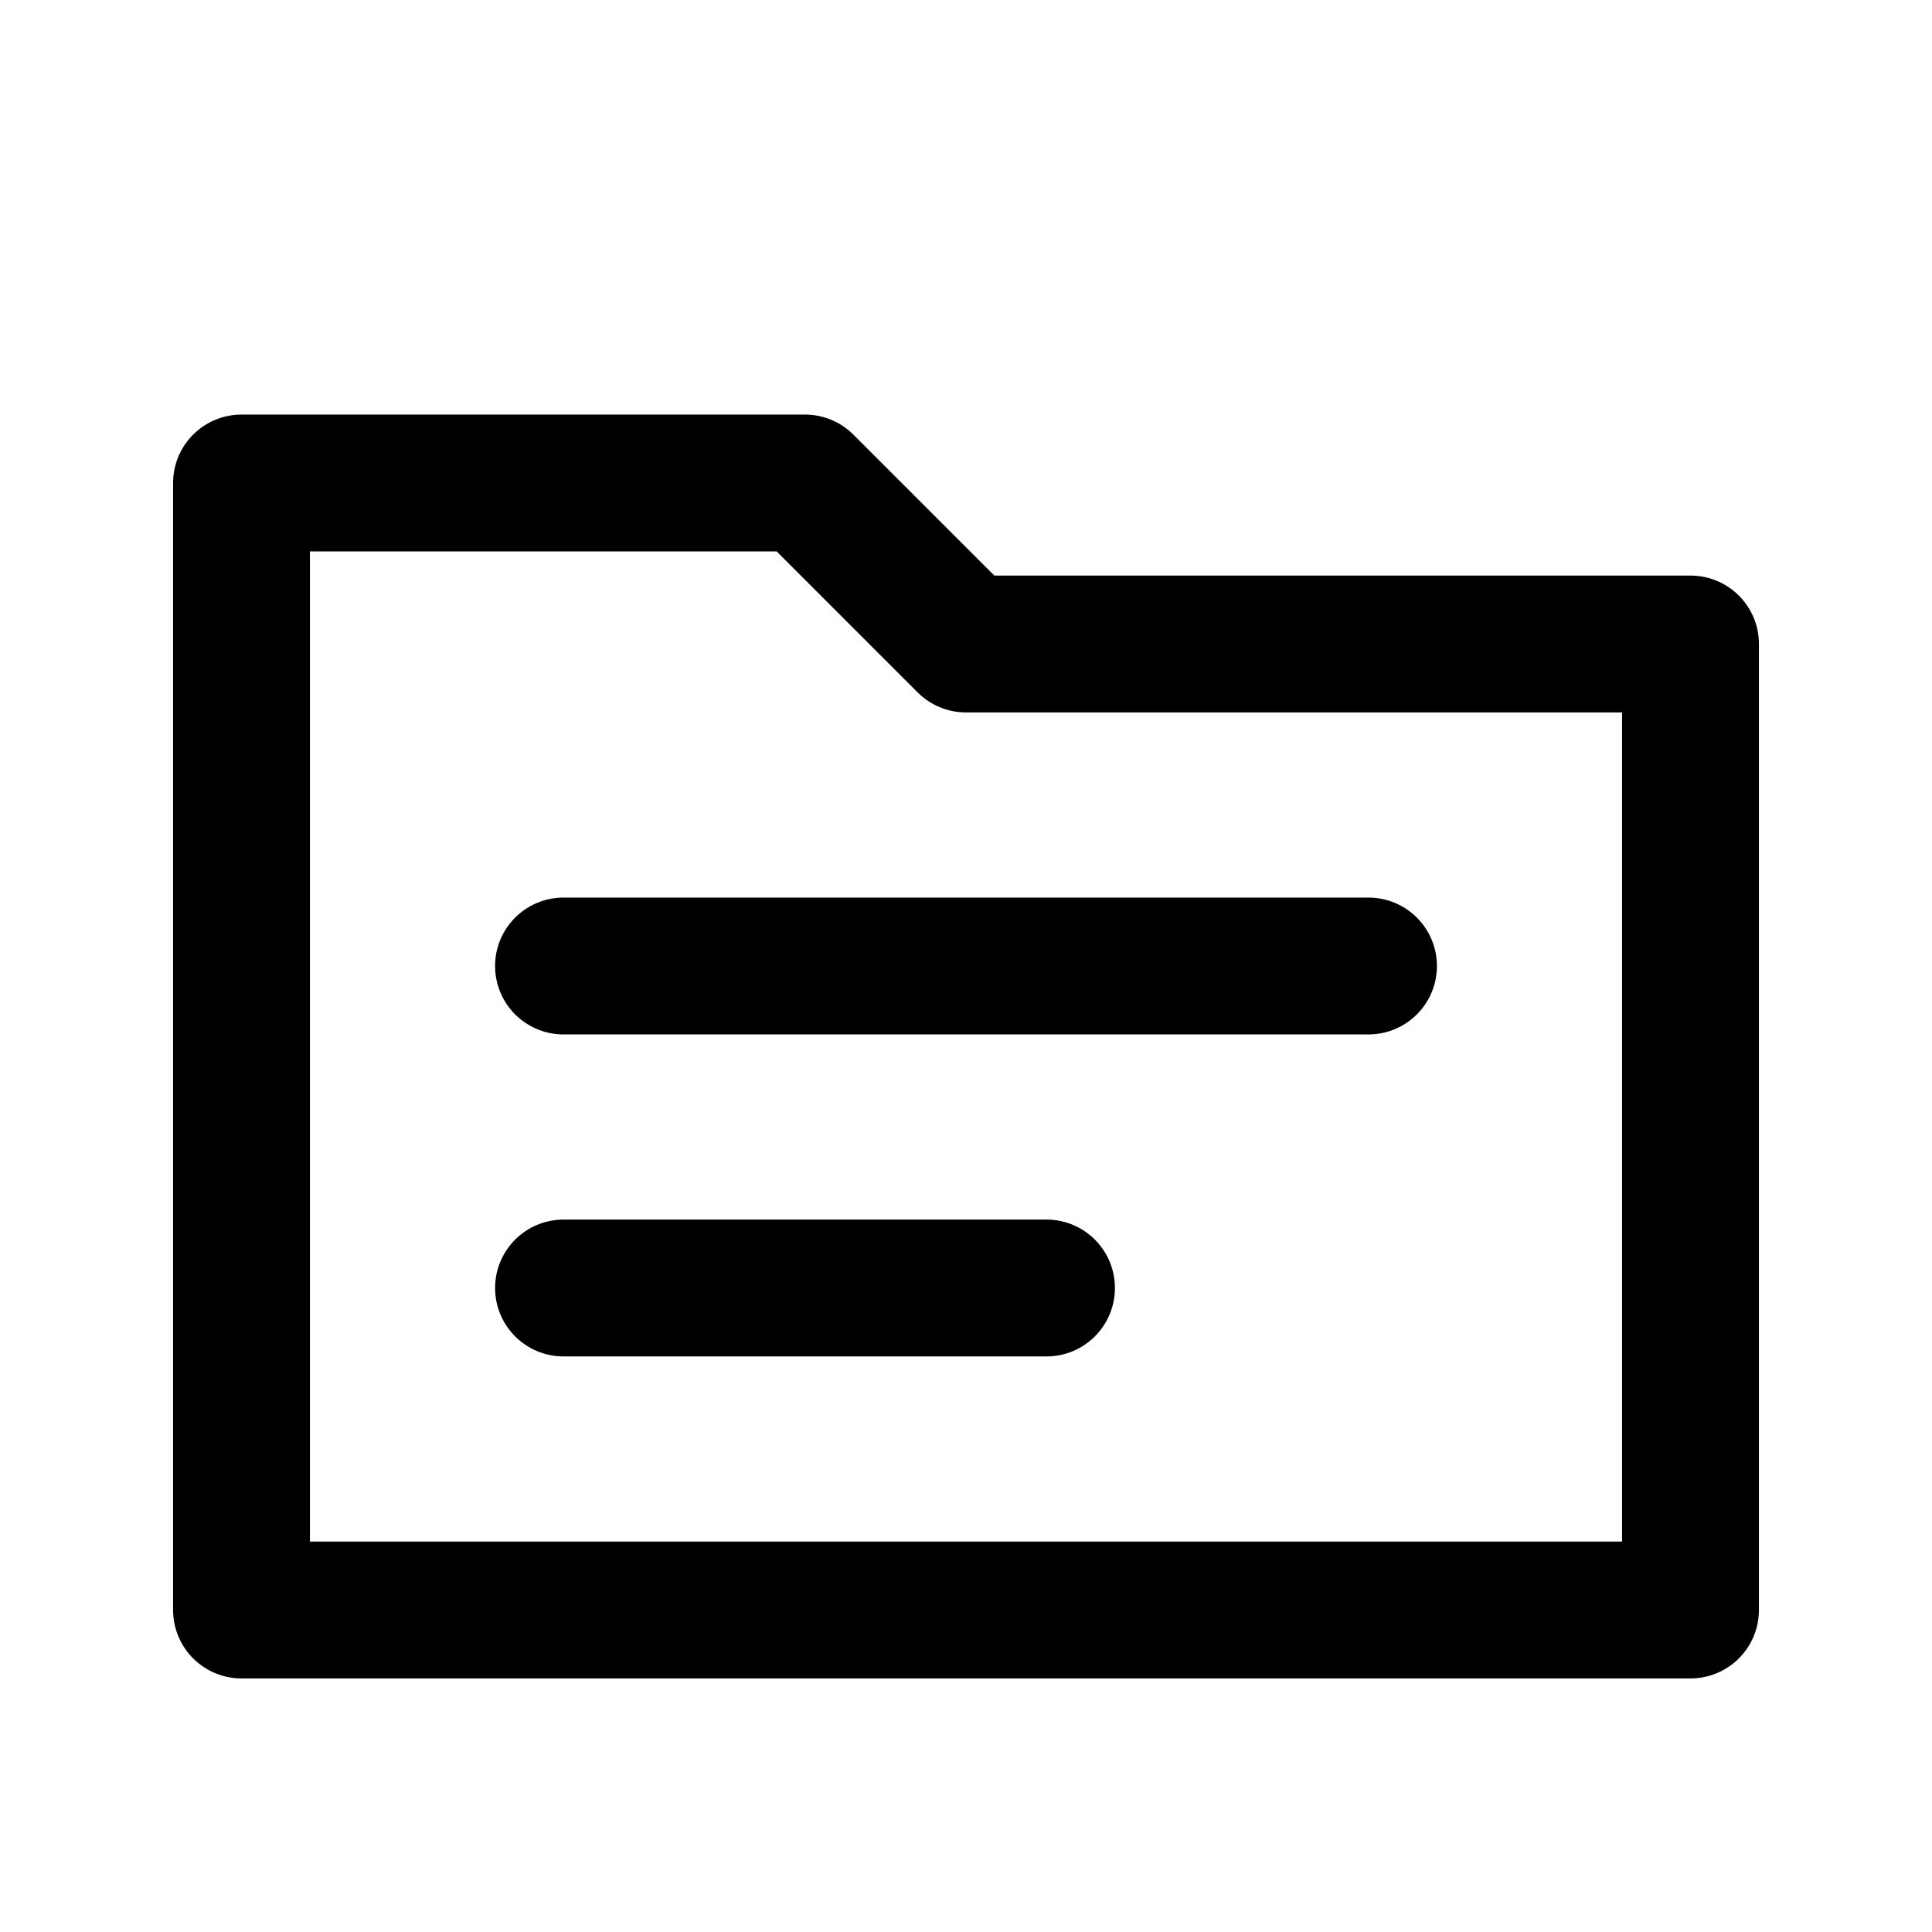
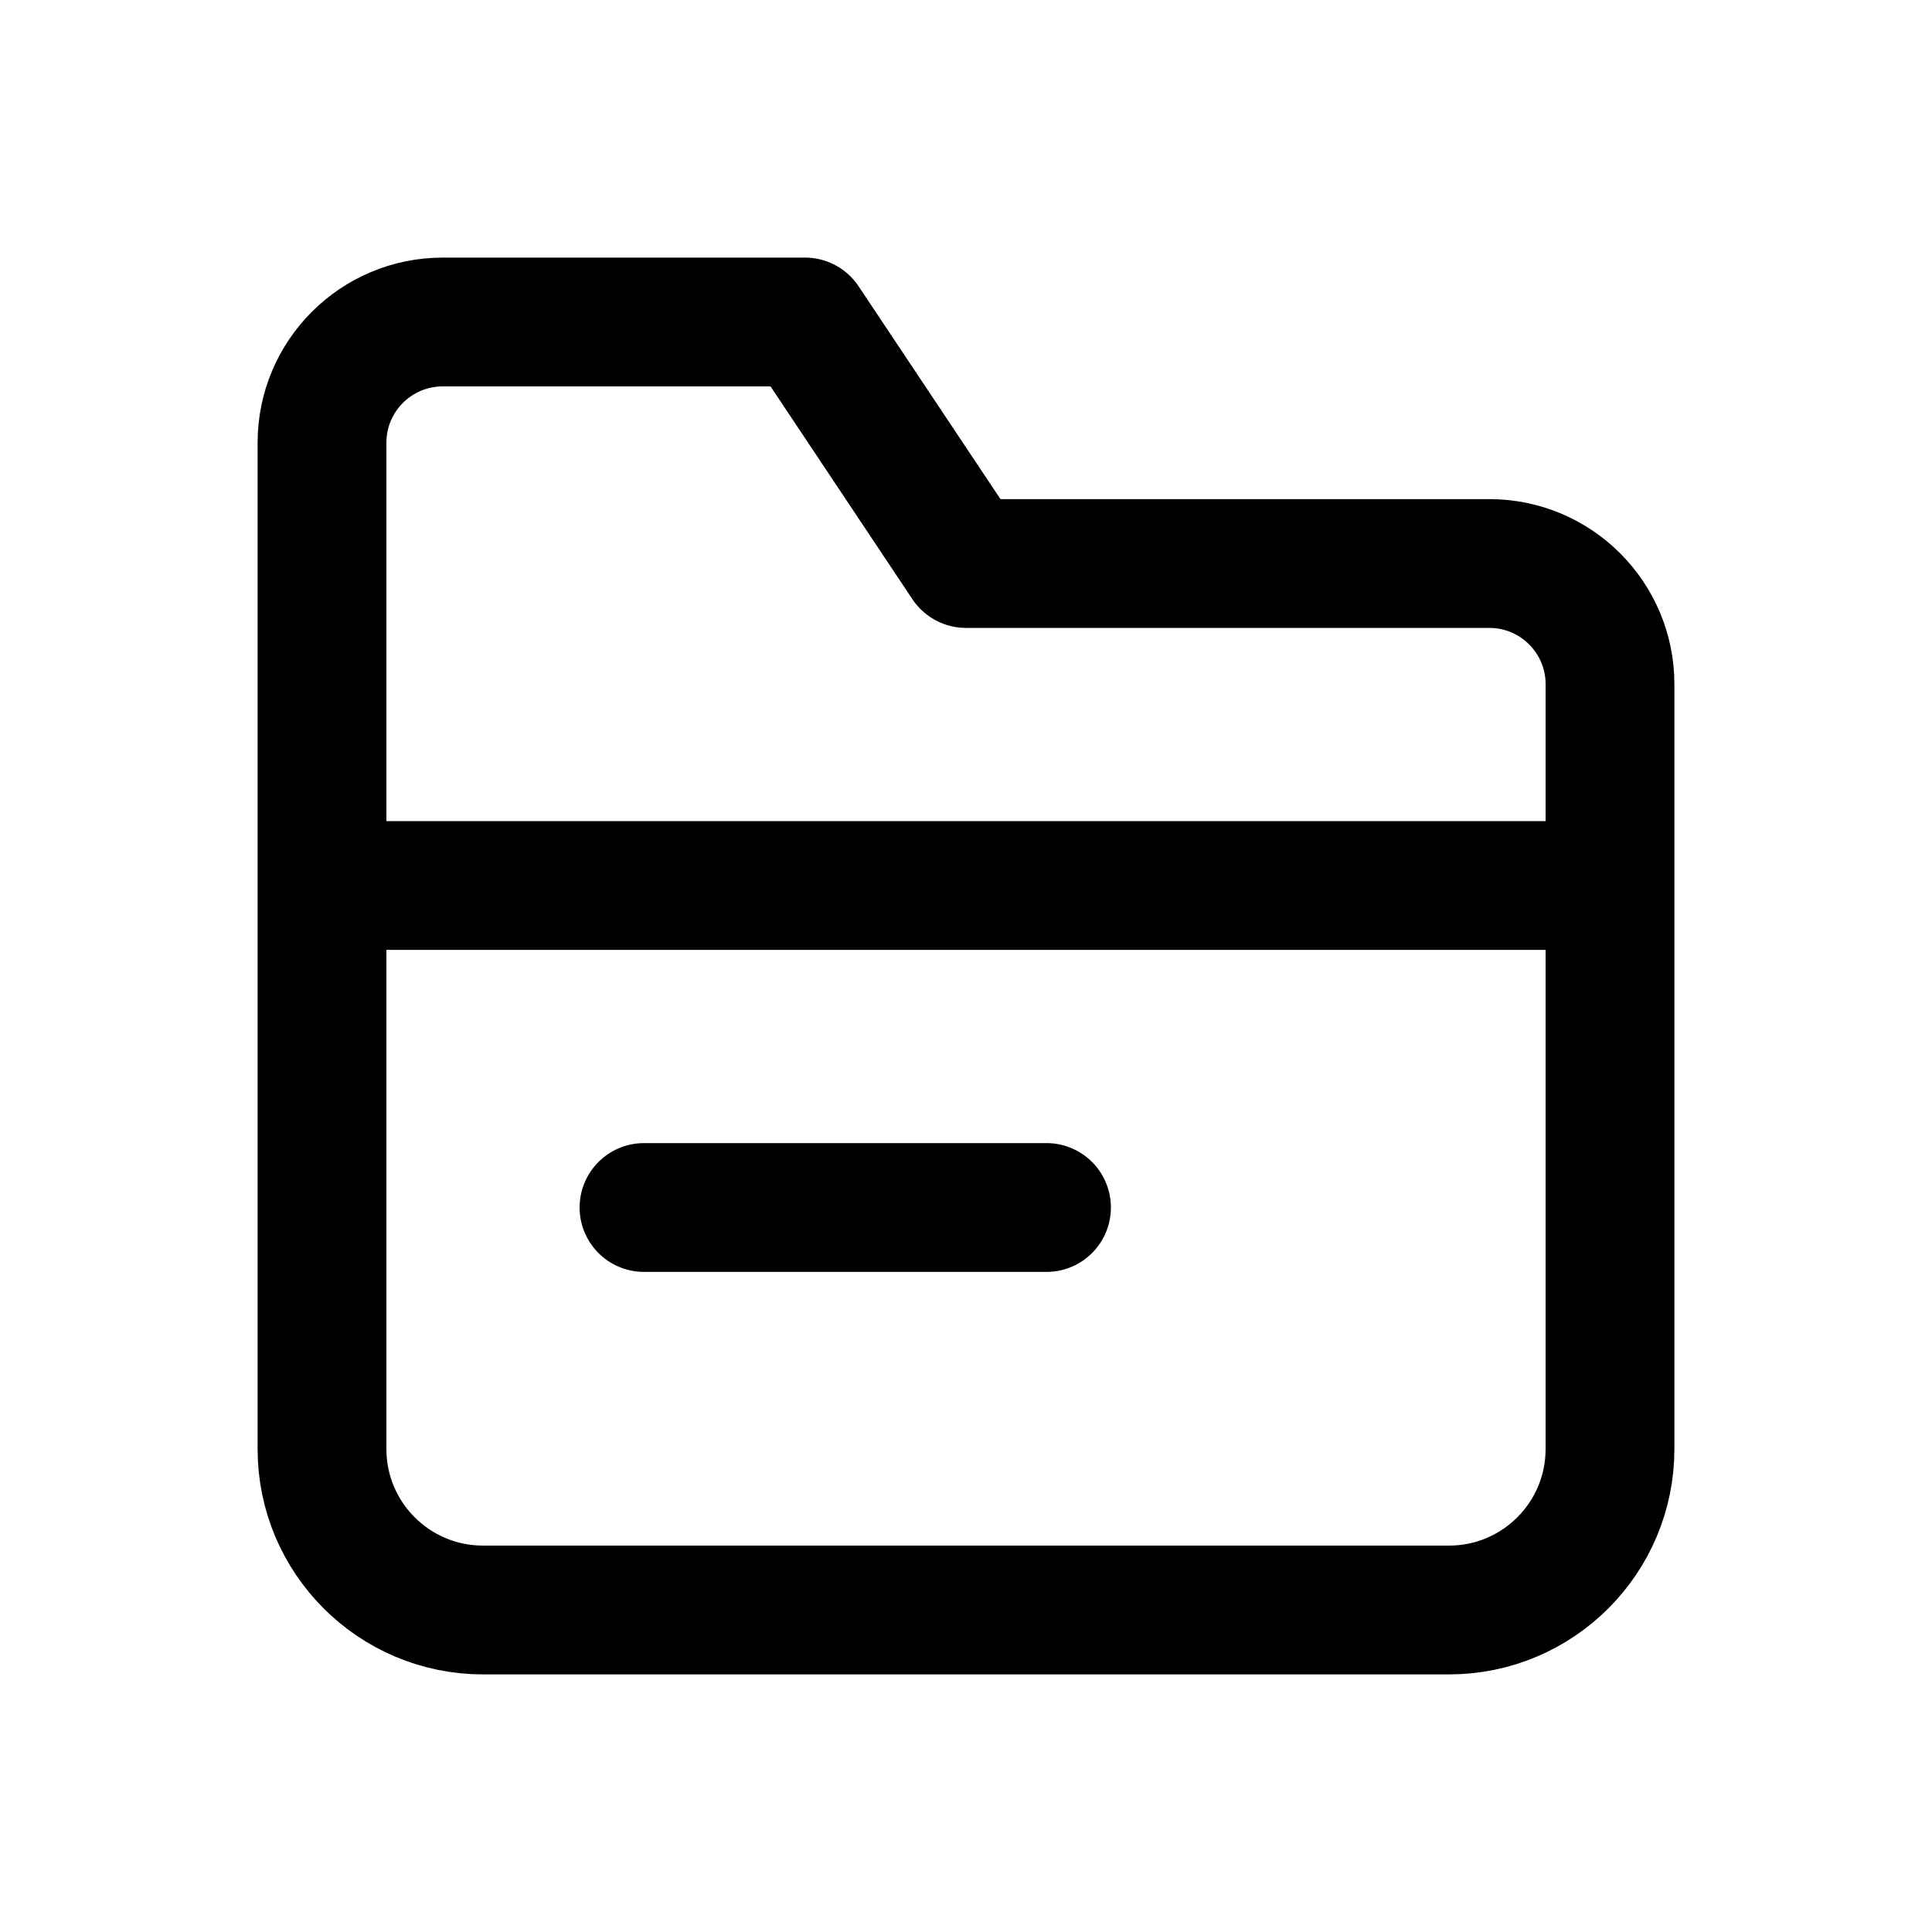
- <svg xmlns="http://www.w3.org/2000/svg" viewBox="0 0 24 24" fill="none" stroke="currentColor" stroke-width="1.7" stroke-linecap="round" stroke-linejoin="round">
-   <path id="part0" d="M3 6h7l2 2h9v12H3Z" />
-   <path id="part1" d="M7 12h10 M7 16h6" />
+ <svg xmlns="http://www.w3.org/2000/svg" viewBox="0 0 24 24" fill="none" stroke="currentColor" stroke-width="1.6" stroke-linecap="round" stroke-linejoin="round">
+   <path id="outline" d="M4 7V5.5A1.5 1.5 0 0 1 5.5 4H10l2 3h6.5A1.5 1.5 0 0 1 20 8.5V18a2 2 0 0 1-2 2H6a2 2 0 0 1-2-2V7zM4 11h16M8 15h5" />
</svg>
